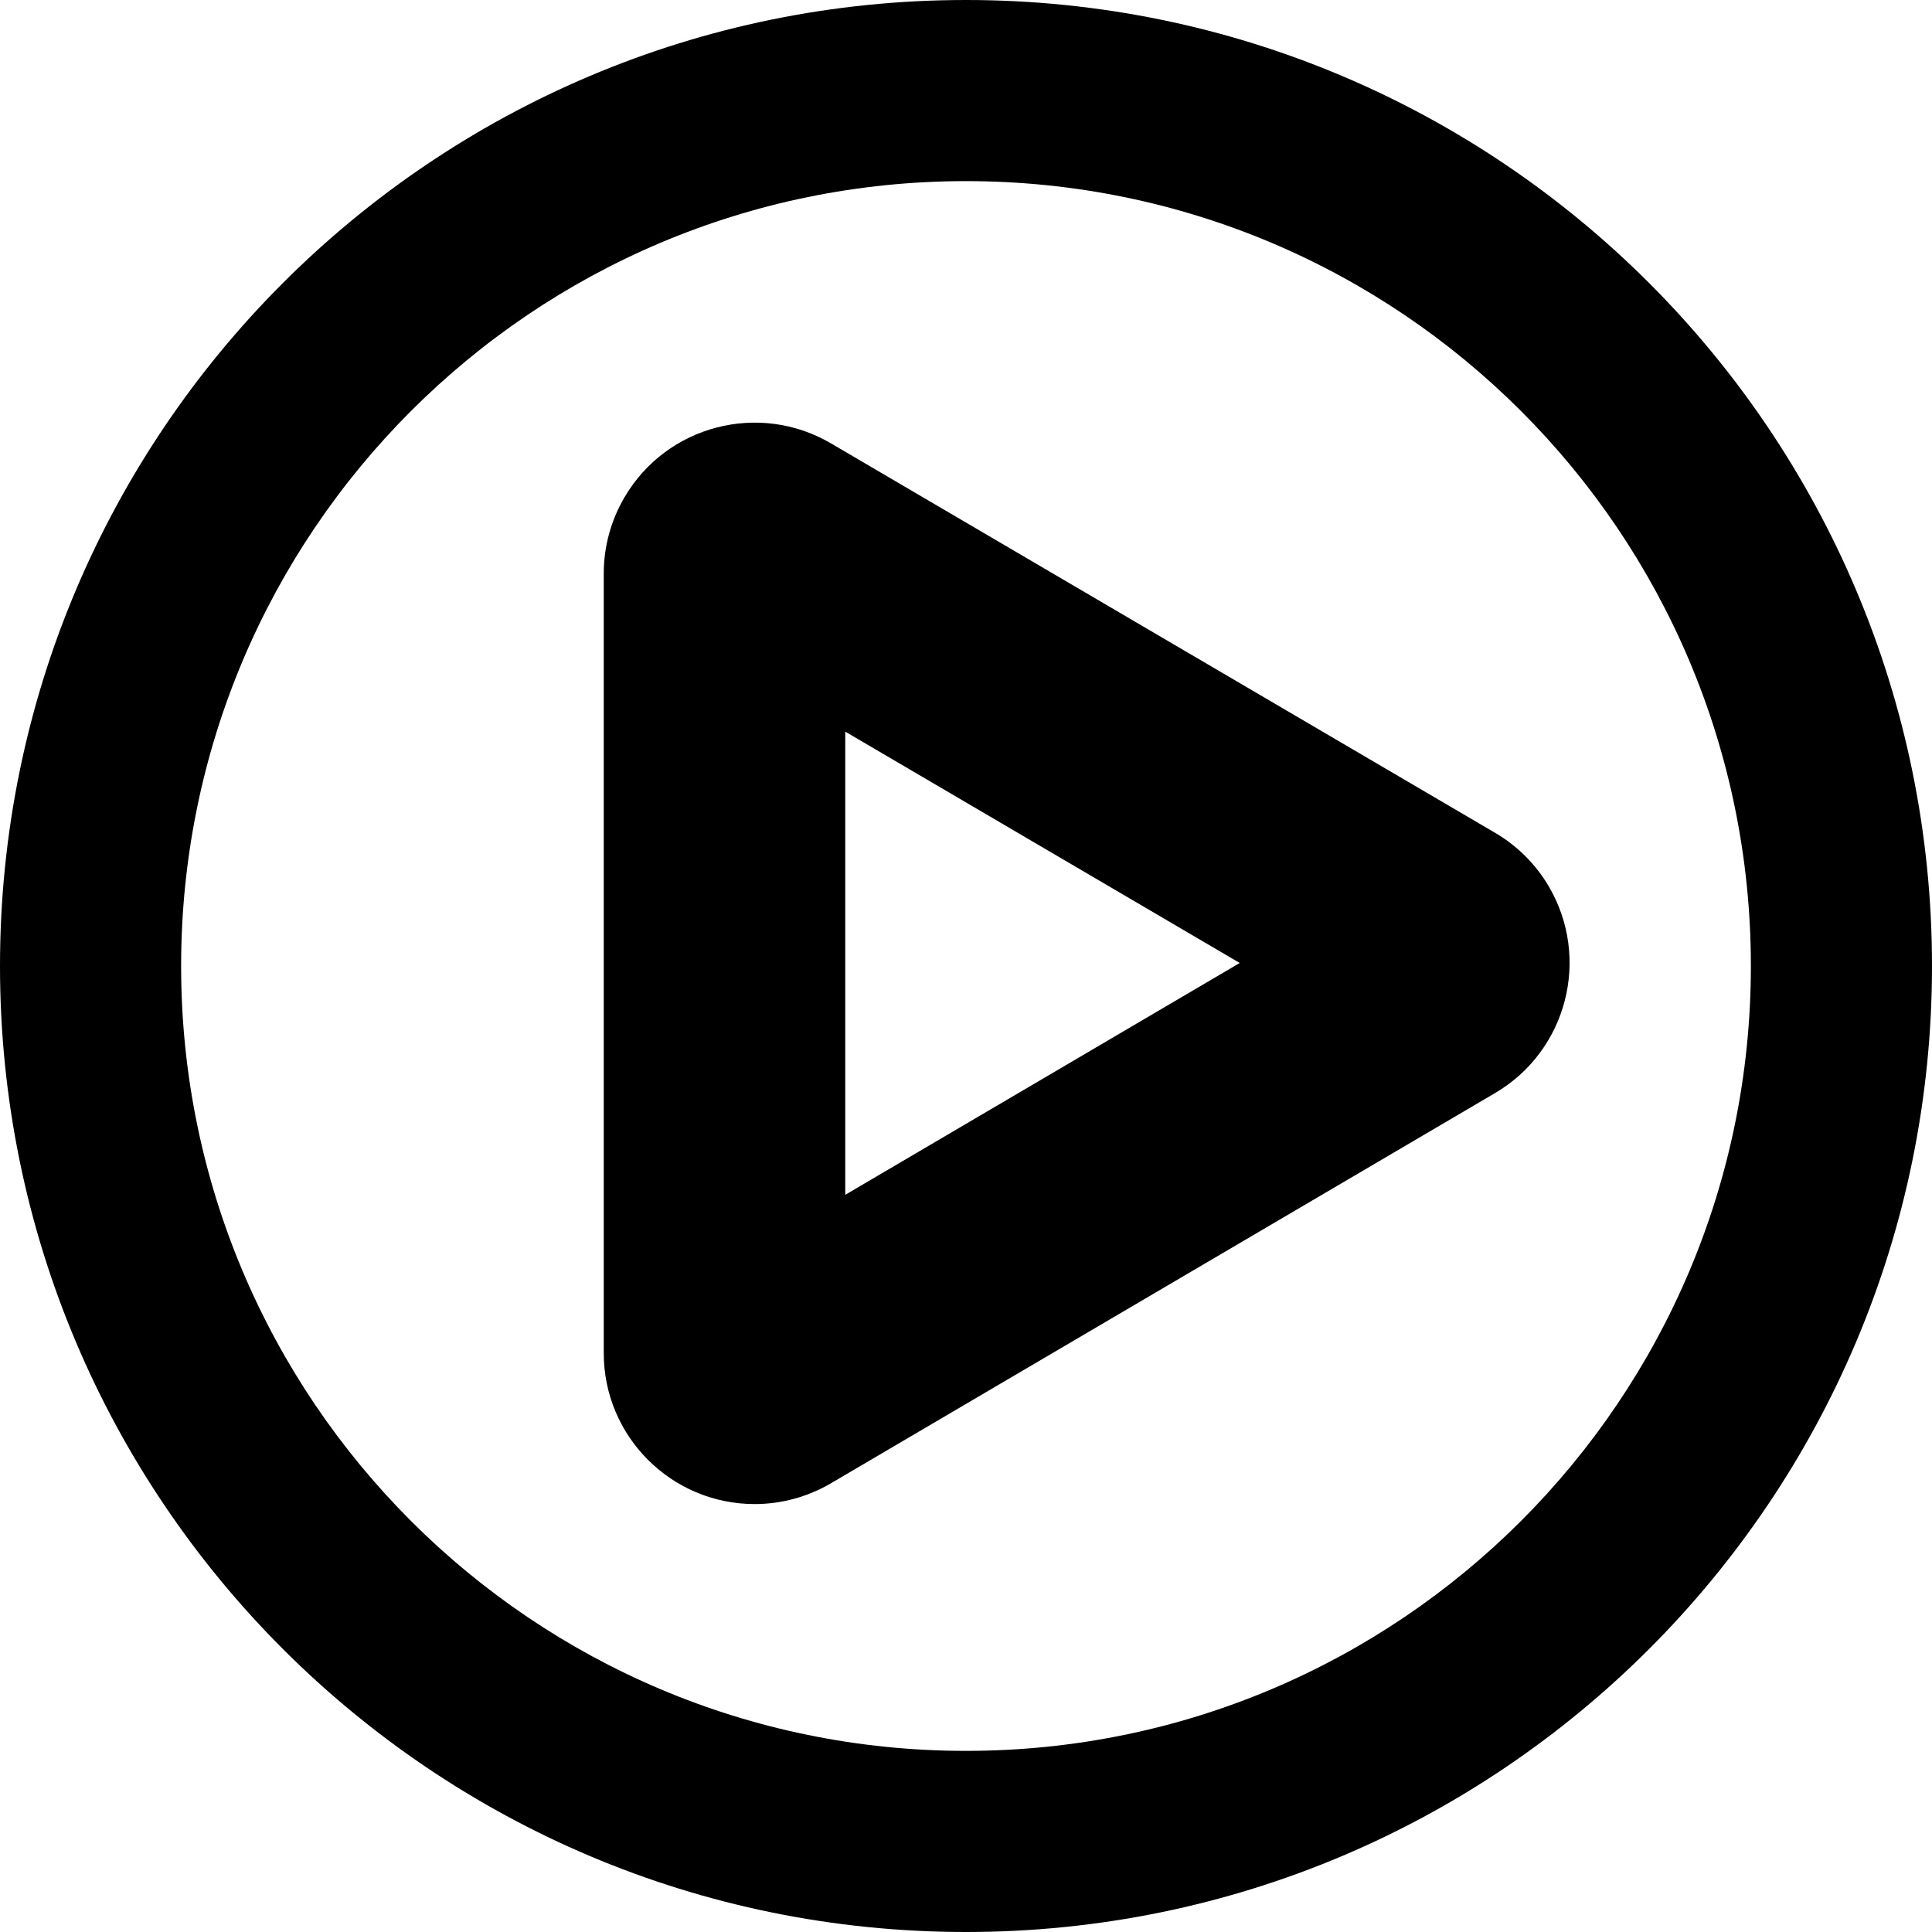
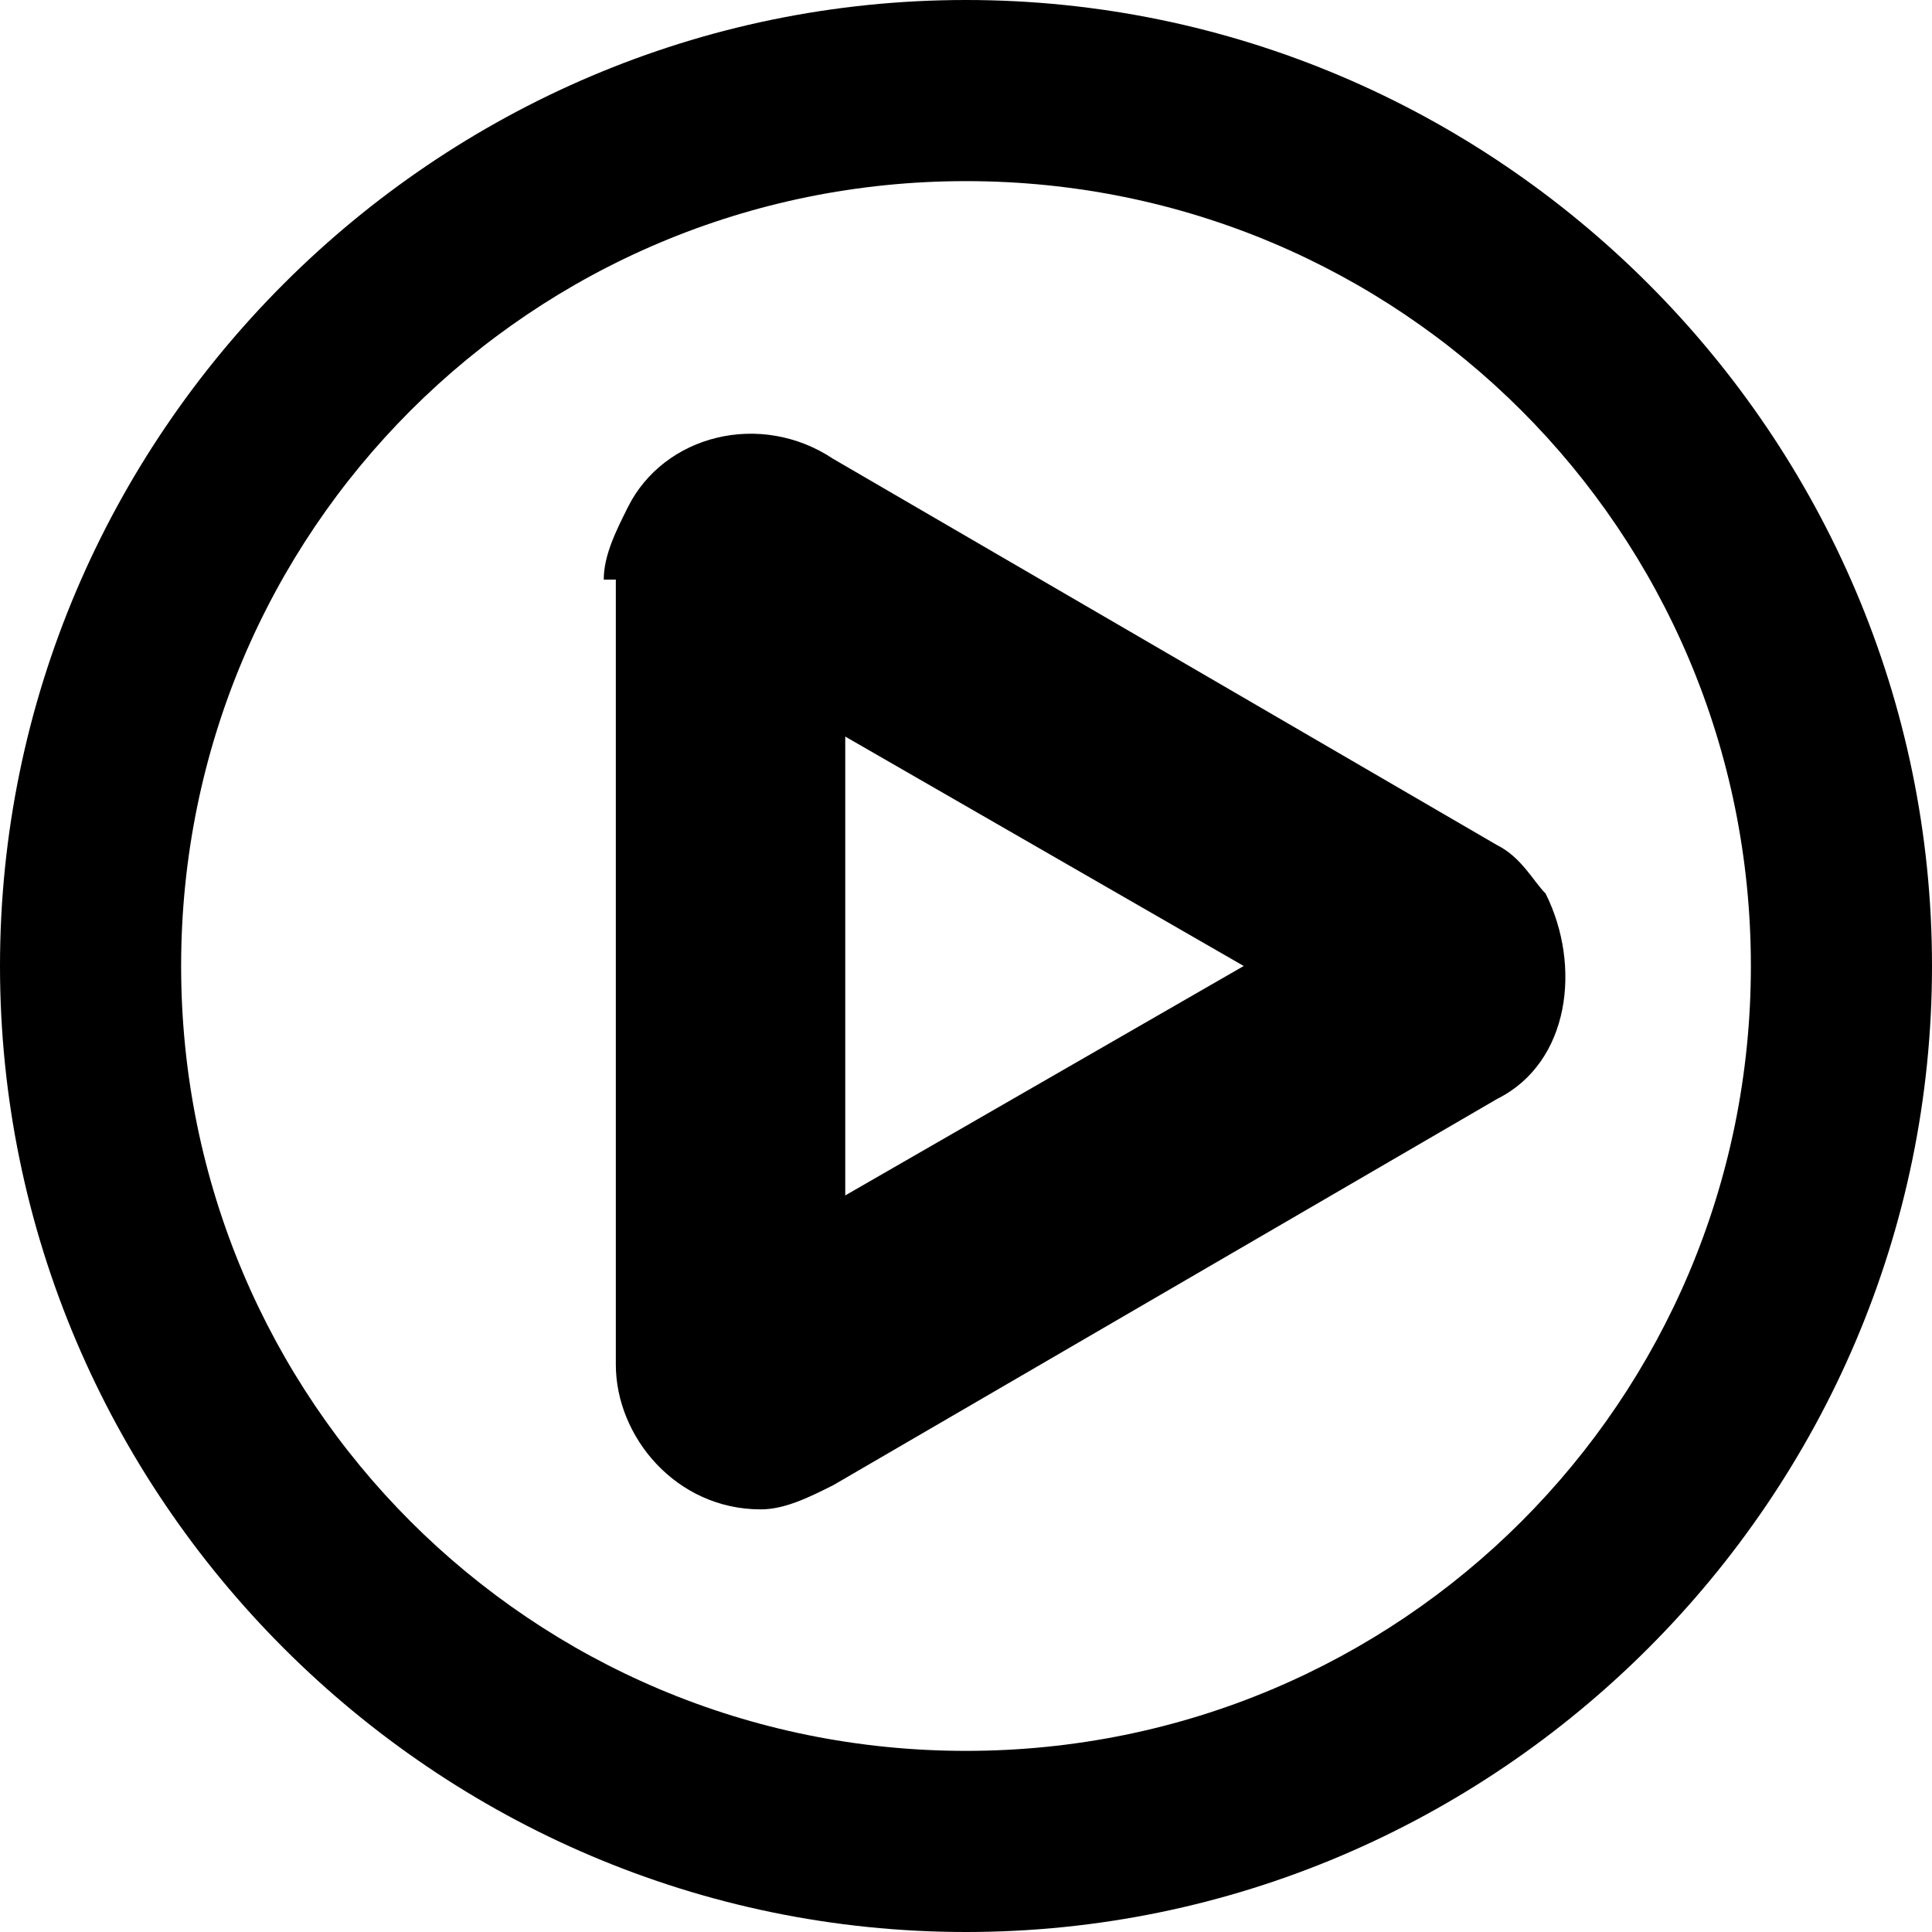
- <svg xmlns="http://www.w3.org/2000/svg" width="16px" height="16px" viewBox="0 0 16 16" version="1.1">
-   <defs />
-   <g id="play--outline" stroke="none" stroke-width="1" fill="none" fill-rule="evenodd">
-     <path d="M8,14.5 C11.59,14.5 14.5,11.59 14.5,8 C14.5,4.41 11.59,1.5 8,1.5 C4.41,1.5 1.5,4.41 1.5,8 C1.5,11.59 4.41,14.5 8,14.5 Z M8,16 C3.582,16 0,12.418 0,8 C0,3.582 3.582,0 8,0 C12.418,0 16,3.582 16,8 C16,12.418 12.418,16 8,16 Z" id="Oval-13" fill="#000000" fill-rule="nonzero" />
-     <path d="M5,4.75 C5,4.528 5.059,4.31 5.172,4.118 C5.521,3.522 6.287,3.323 6.882,3.672 L12.38,6.896 C12.564,7.003 12.718,7.157 12.826,7.34 C13.176,7.936 12.977,8.702 12.382,9.052 L6.883,12.283 C6.691,12.396 6.473,12.456 6.25,12.456 C5.56,12.456 5,11.896 5,11.206 L5,4.75 Z M7,9.895 L10.267,7.975 L7,6.059 L7,9.895 Z" id="Path-33" fill="#000000" fill-rule="nonzero" />
+ <svg xmlns="http://www.w3.org/2000/svg" version="1.1" id="Layer_1" x="0px" y="0px" width="16px" height="16px" viewBox="0 0 16 16" style="enable-background:new 0 0 16 16;" xml:space="preserve">
+   <g id="play--outline">
+     <path id="Oval-13" d="M8,14.5c3.6,0,6.5-2.9,6.5-6.5S11.6,1.5,8,1.5S1.5,4.4,1.5,8S4.4,14.5,8,14.5z M8,16c-4.4,0-8-3.6-8-8   s3.6-8,8-8s8,3.6,8,8S12.4,16,8,16z" />
+     <path id="Path-33" d="M5,4.8c0-0.2,0.1-0.4,0.2-0.6c0.3-0.6,1.1-0.8,1.7-0.4l5.5,3.2c0.2,0.1,0.3,0.3,0.4,0.4   c0.3,0.6,0.2,1.4-0.4,1.7l-5.5,3.2c-0.2,0.1-0.4,0.2-0.6,0.2c-0.7,0-1.2-0.6-1.2-1.2V4.8z M7,9.9L10.3,8L7,6.1V9.9z" />
  </g>
</svg>
